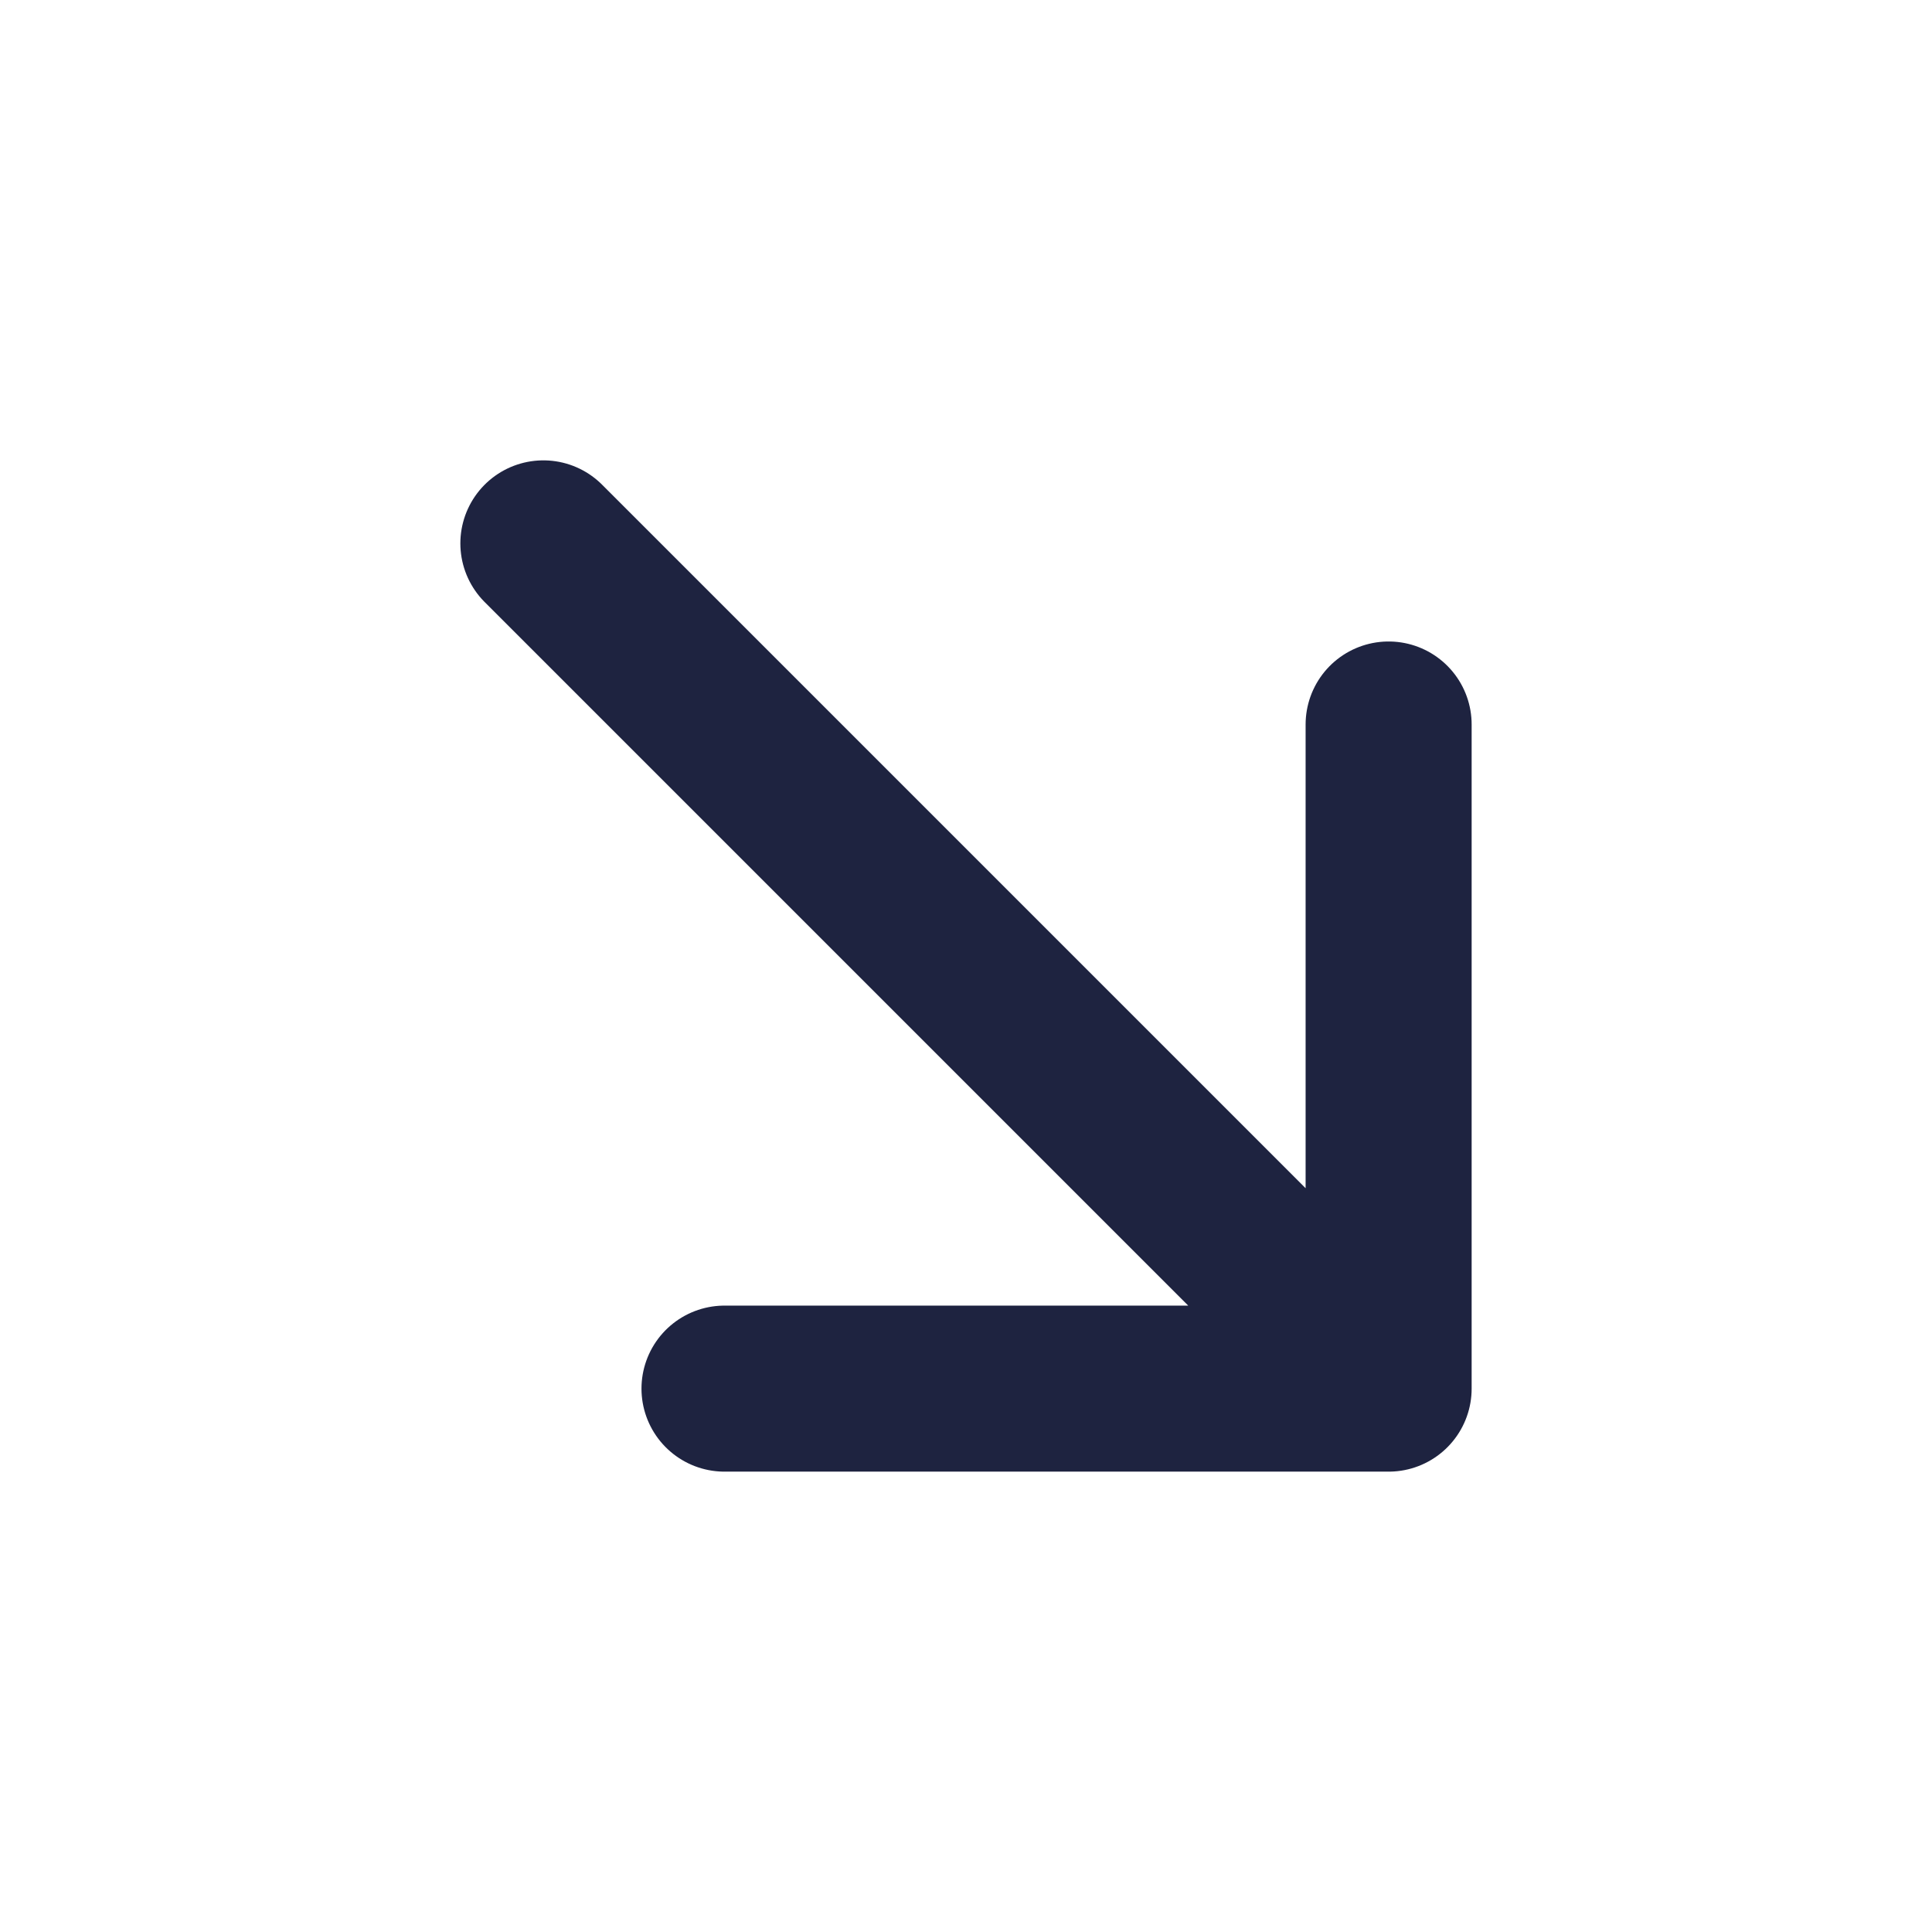
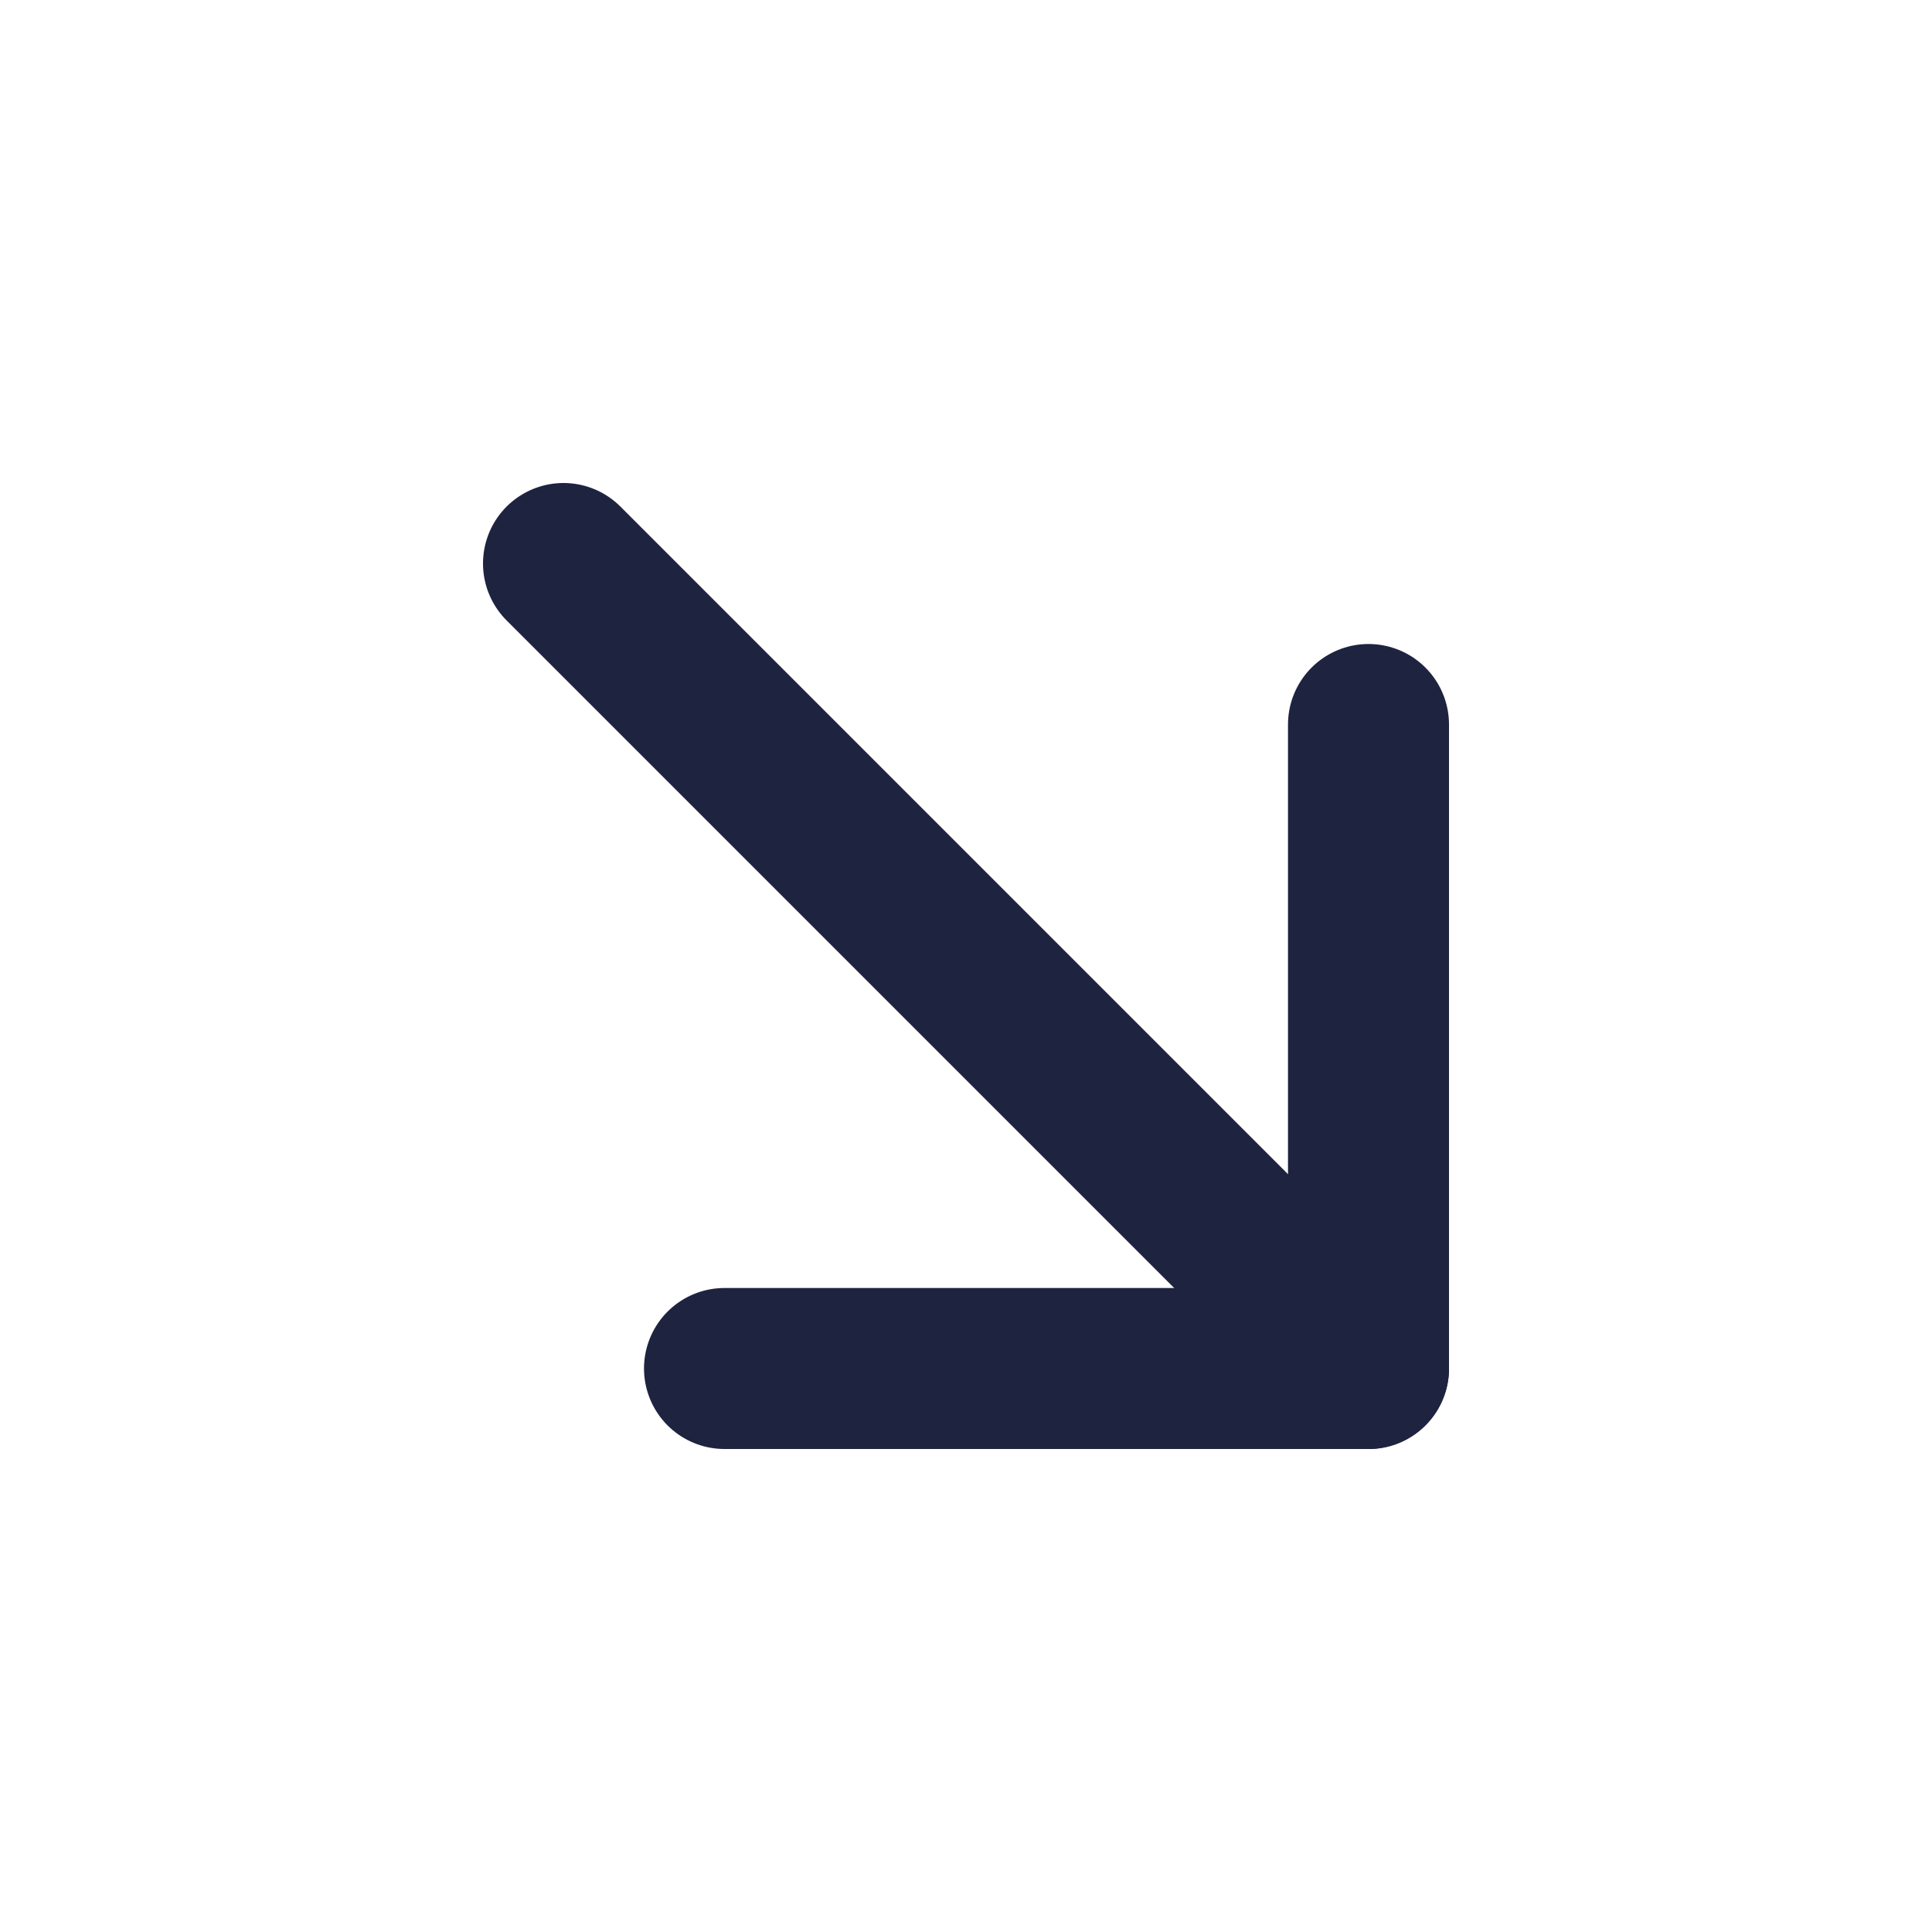
- <svg xmlns="http://www.w3.org/2000/svg" viewBox="0 0 64 64" fill="none" stroke="#1E2340" stroke-width="5.5" stroke-linecap="round" stroke-linejoin="round">
-   <path d="M18 18l28 28M24 46h22V24" />
+ <svg xmlns="http://www.w3.org/2000/svg" viewBox="0 0 24 24" fill="none" stroke="#1E2340" stroke-width="2" stroke-linecap="round" stroke-linejoin="round" role="img" aria-label="Down">
+   <path d="M7 7l10 10" />
+   <path d="M17 9v8H9" />
</svg>
